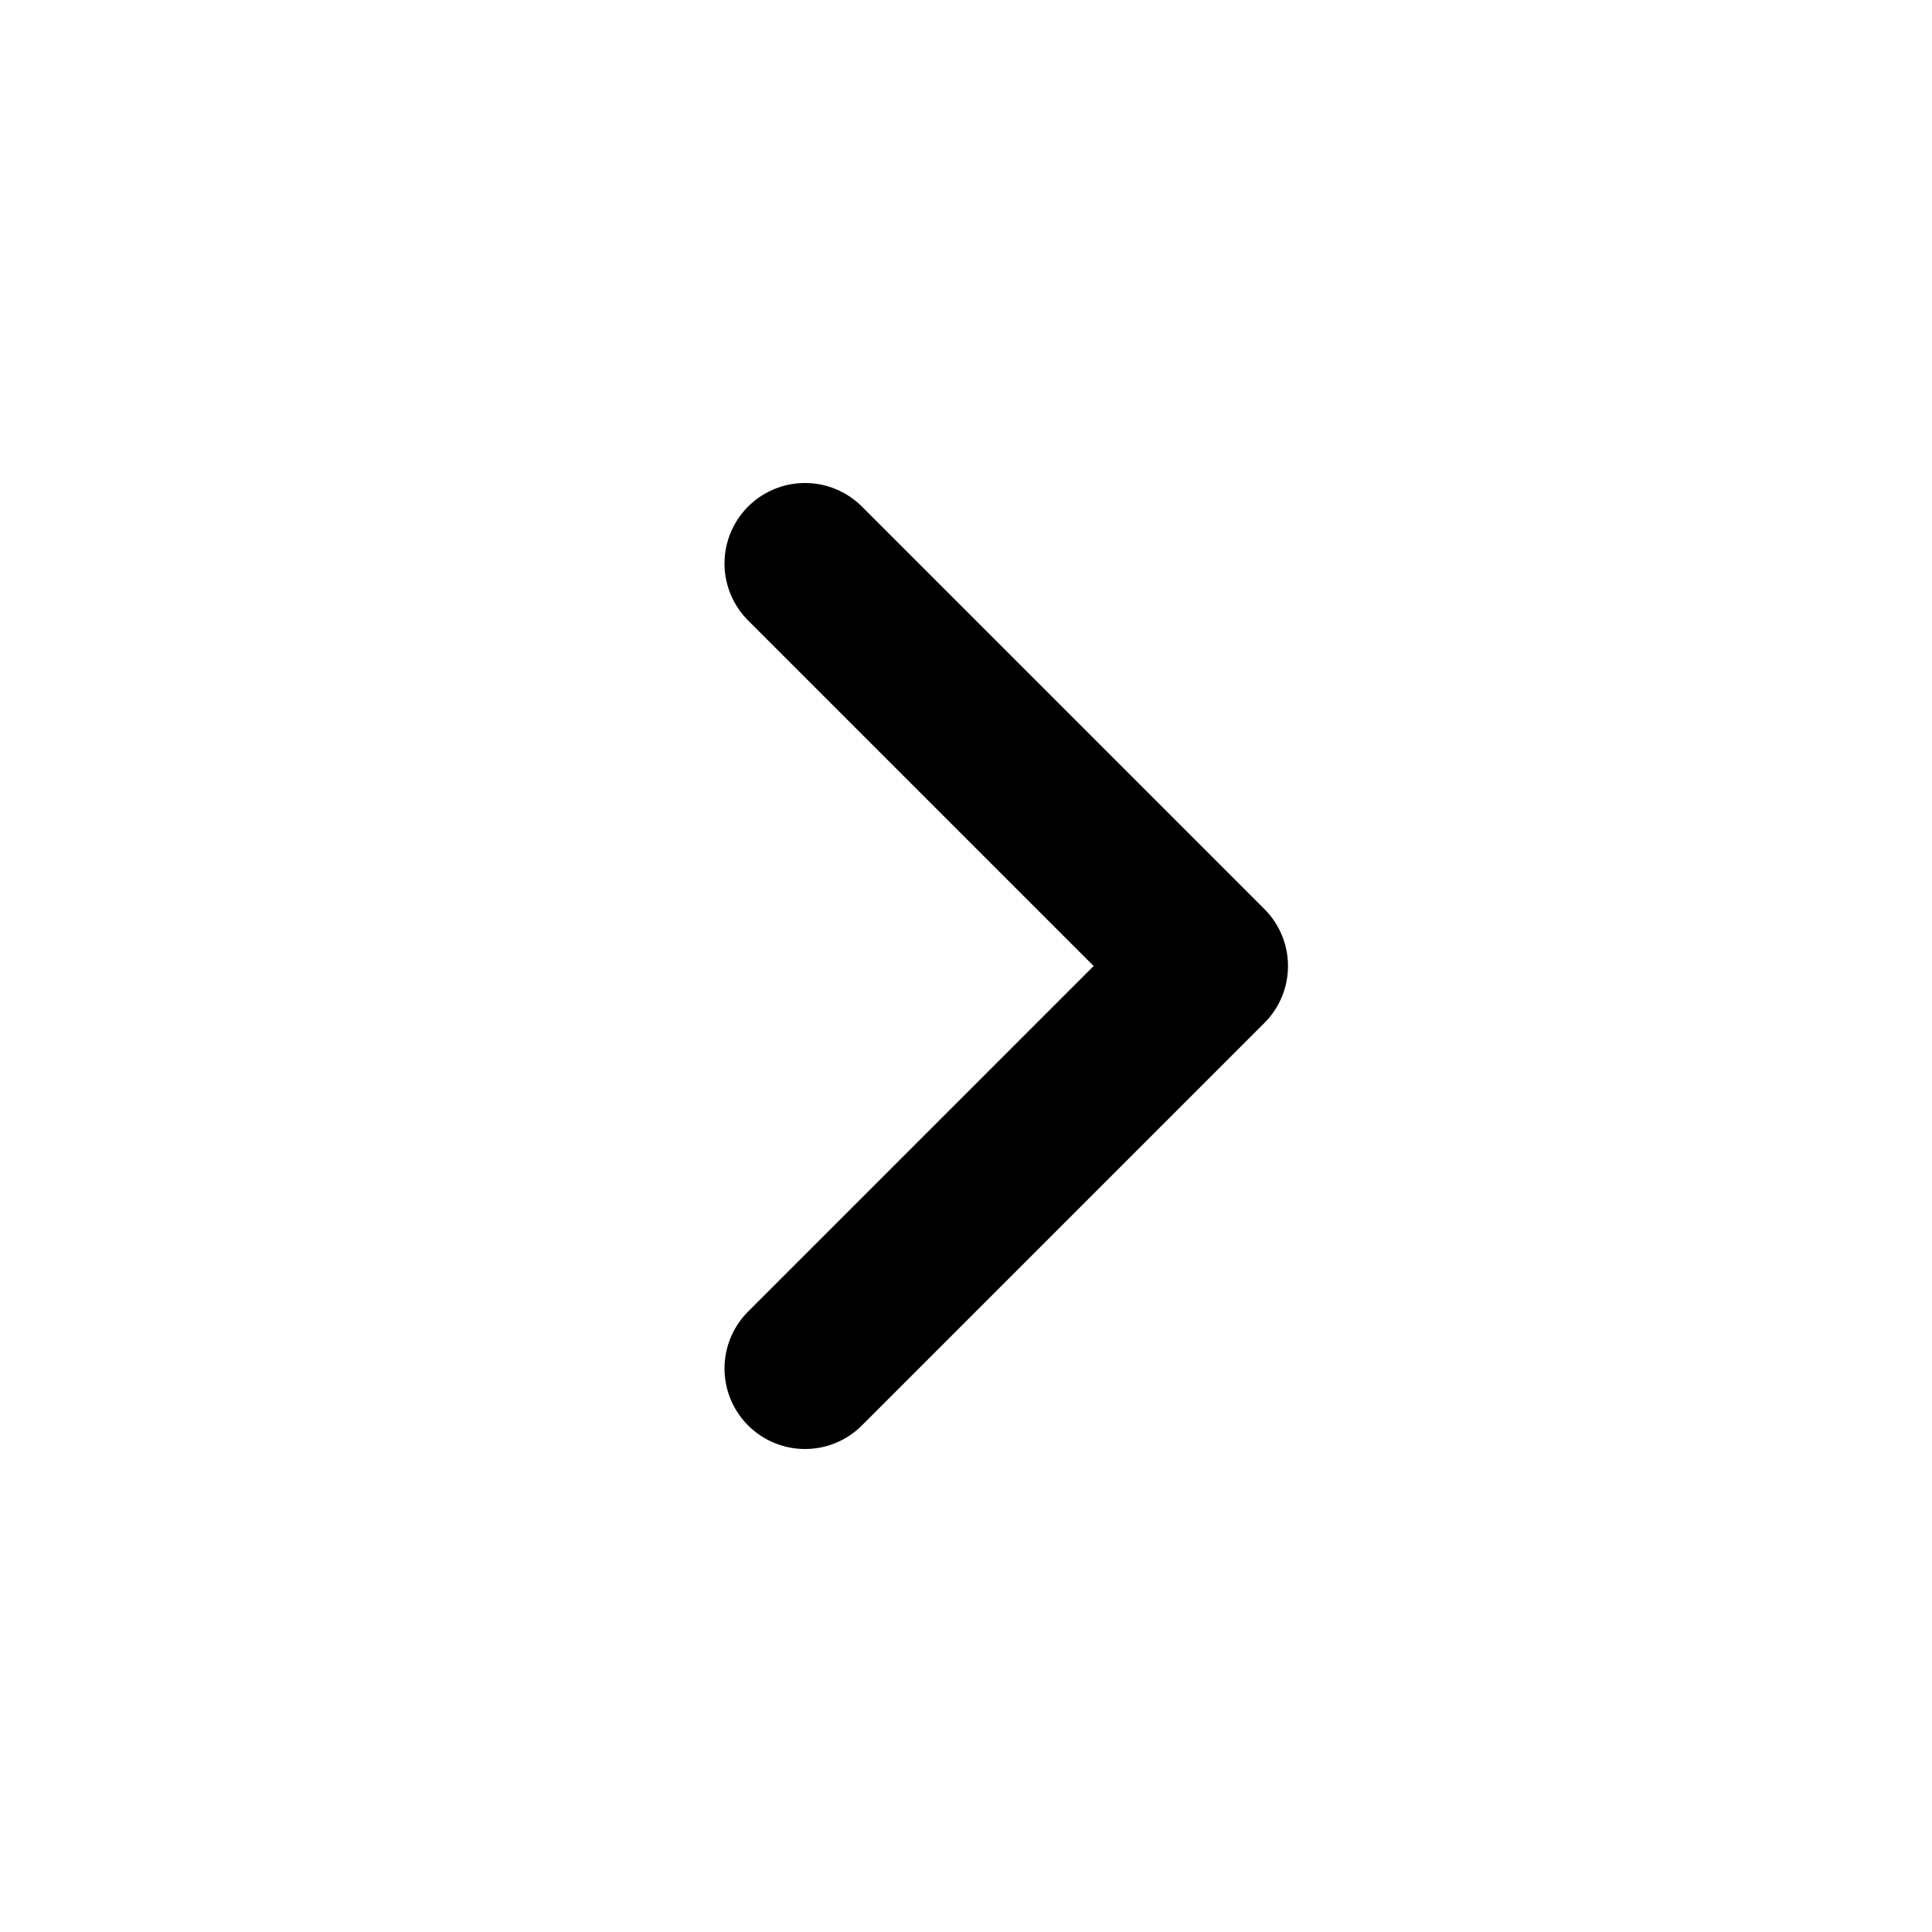
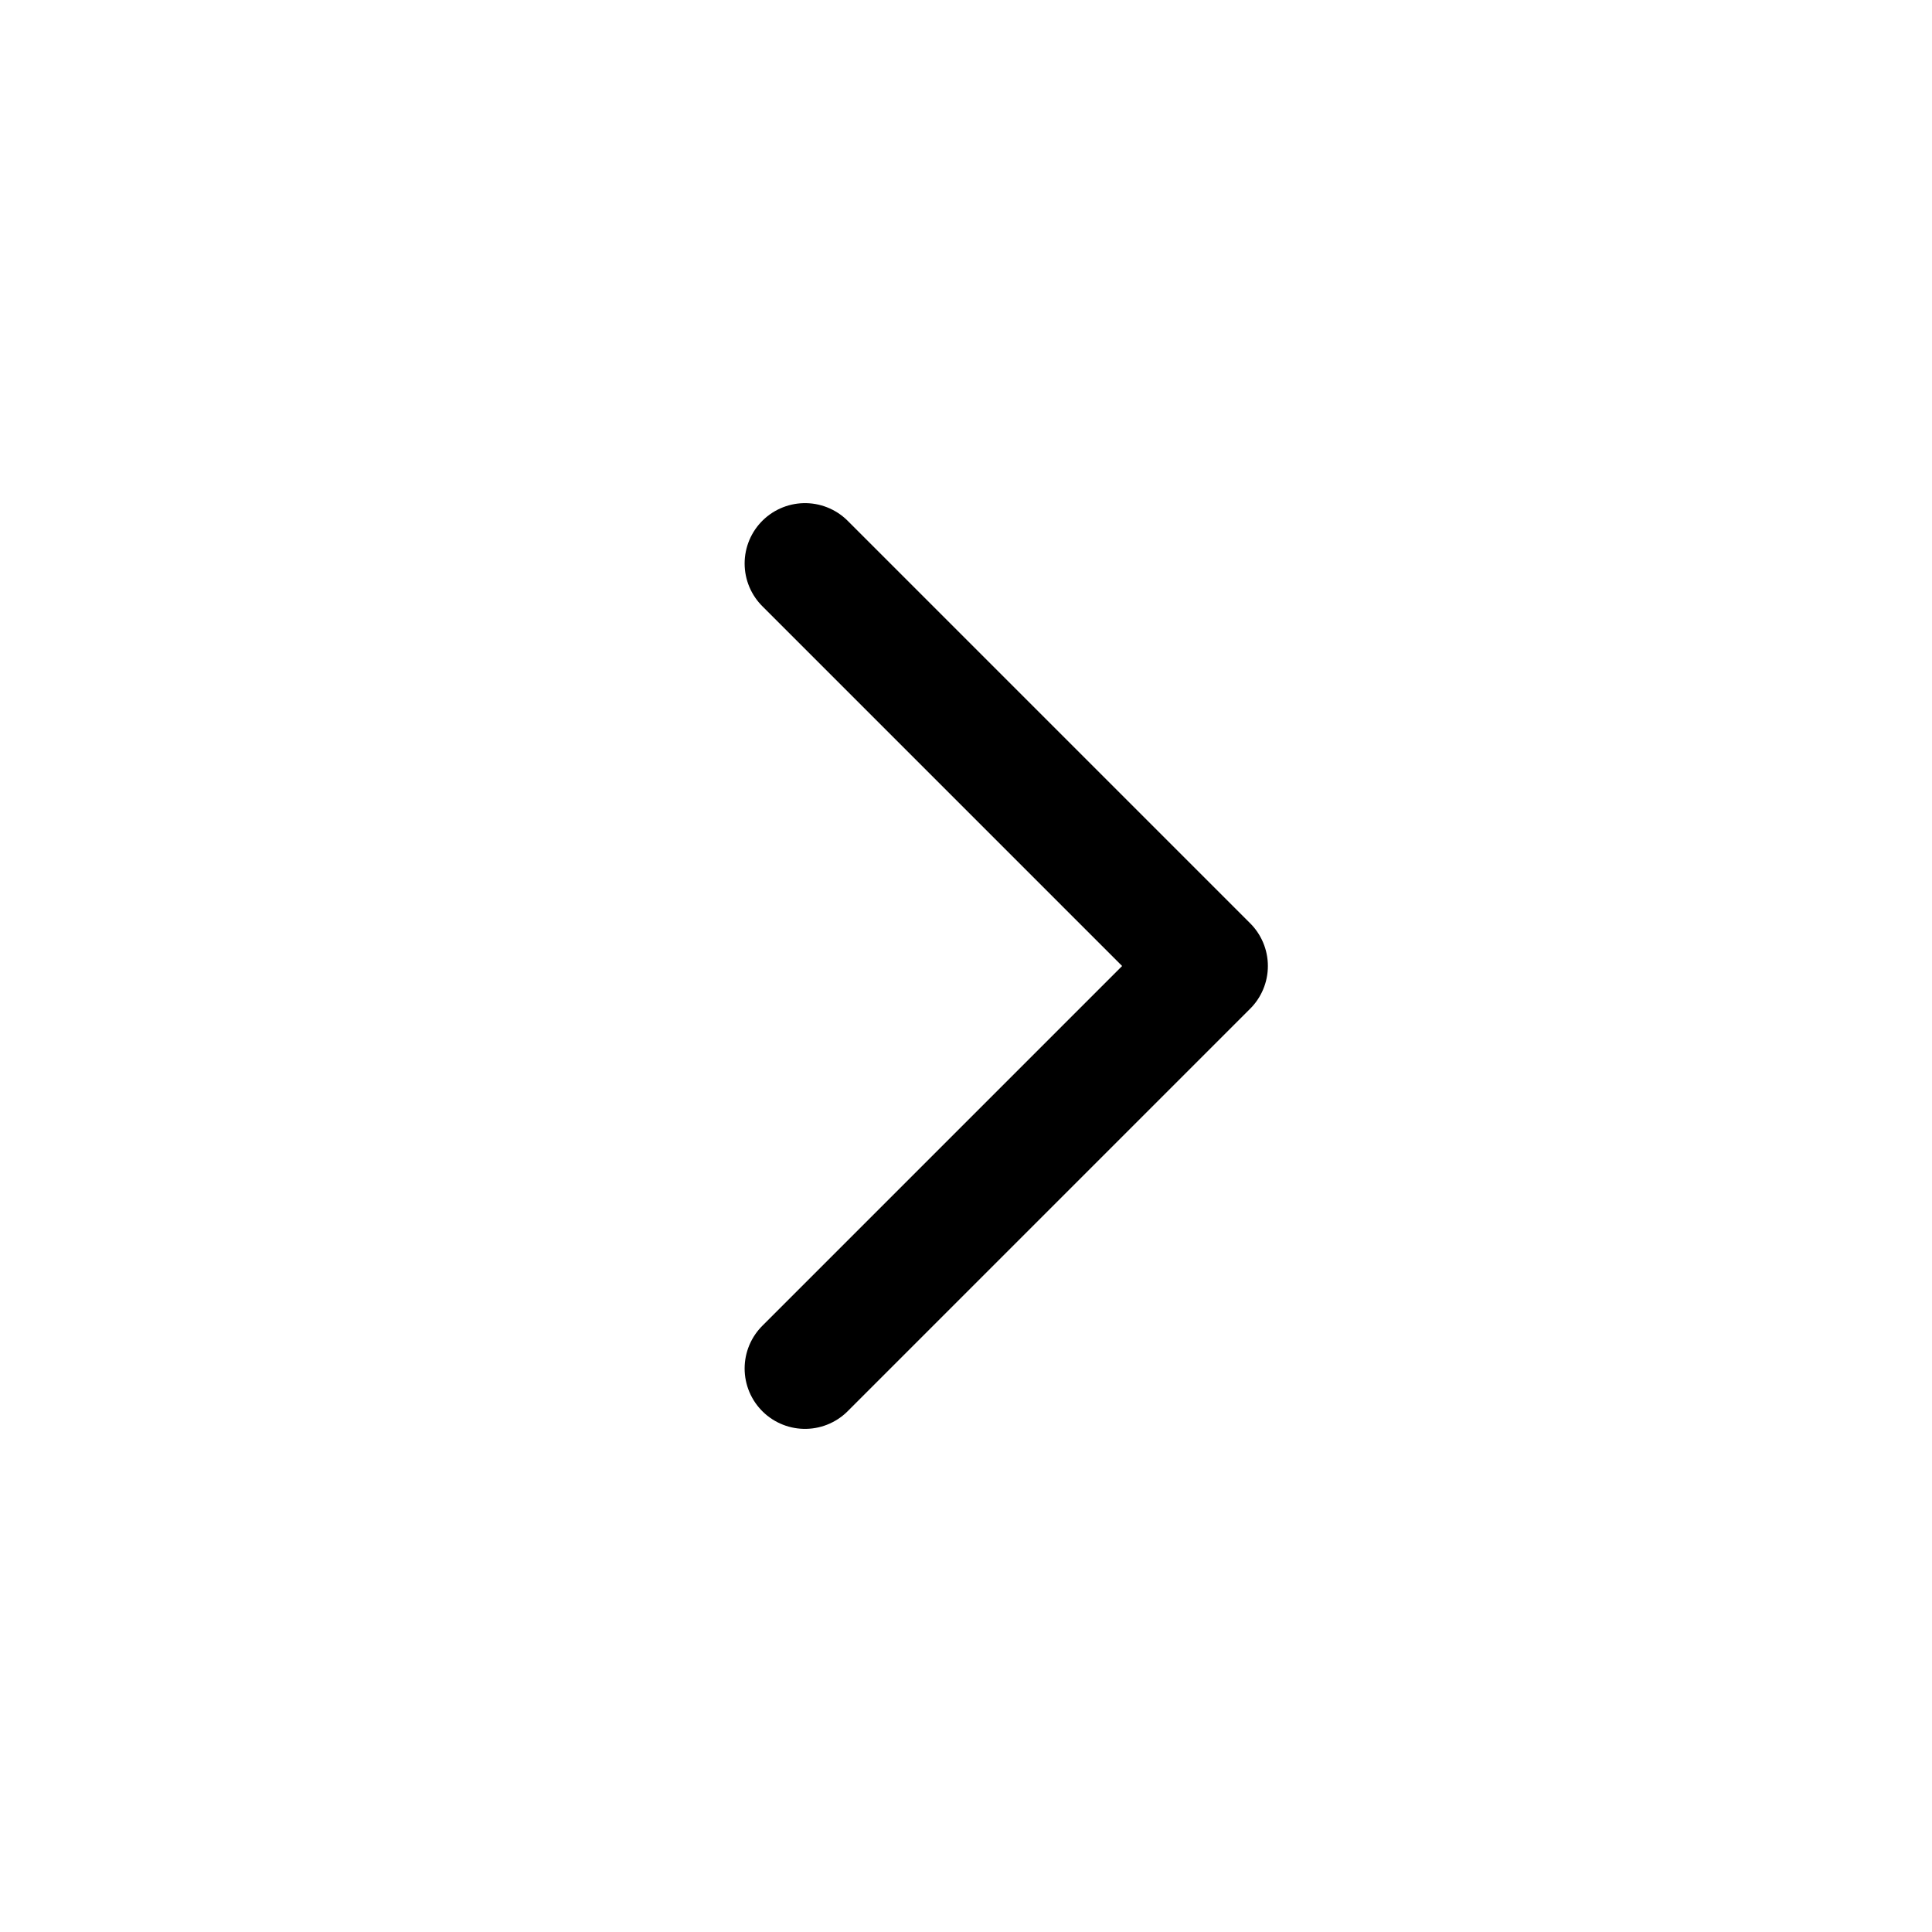
<svg xmlns="http://www.w3.org/2000/svg" viewBox="0 0 24 24">
-   <path fill="none" stroke="currentColor" stroke-linecap="round" stroke-linejoin="round" stroke-width="2" d="m10 17l5-5m0 0l-5-5" />
+   <path fill="none" stroke="currentColor" stroke-linecap="round" stroke-linejoin="round" stroke-width="1.5" d="m10 17l5-5m0 0l-5-5" />
</svg>
